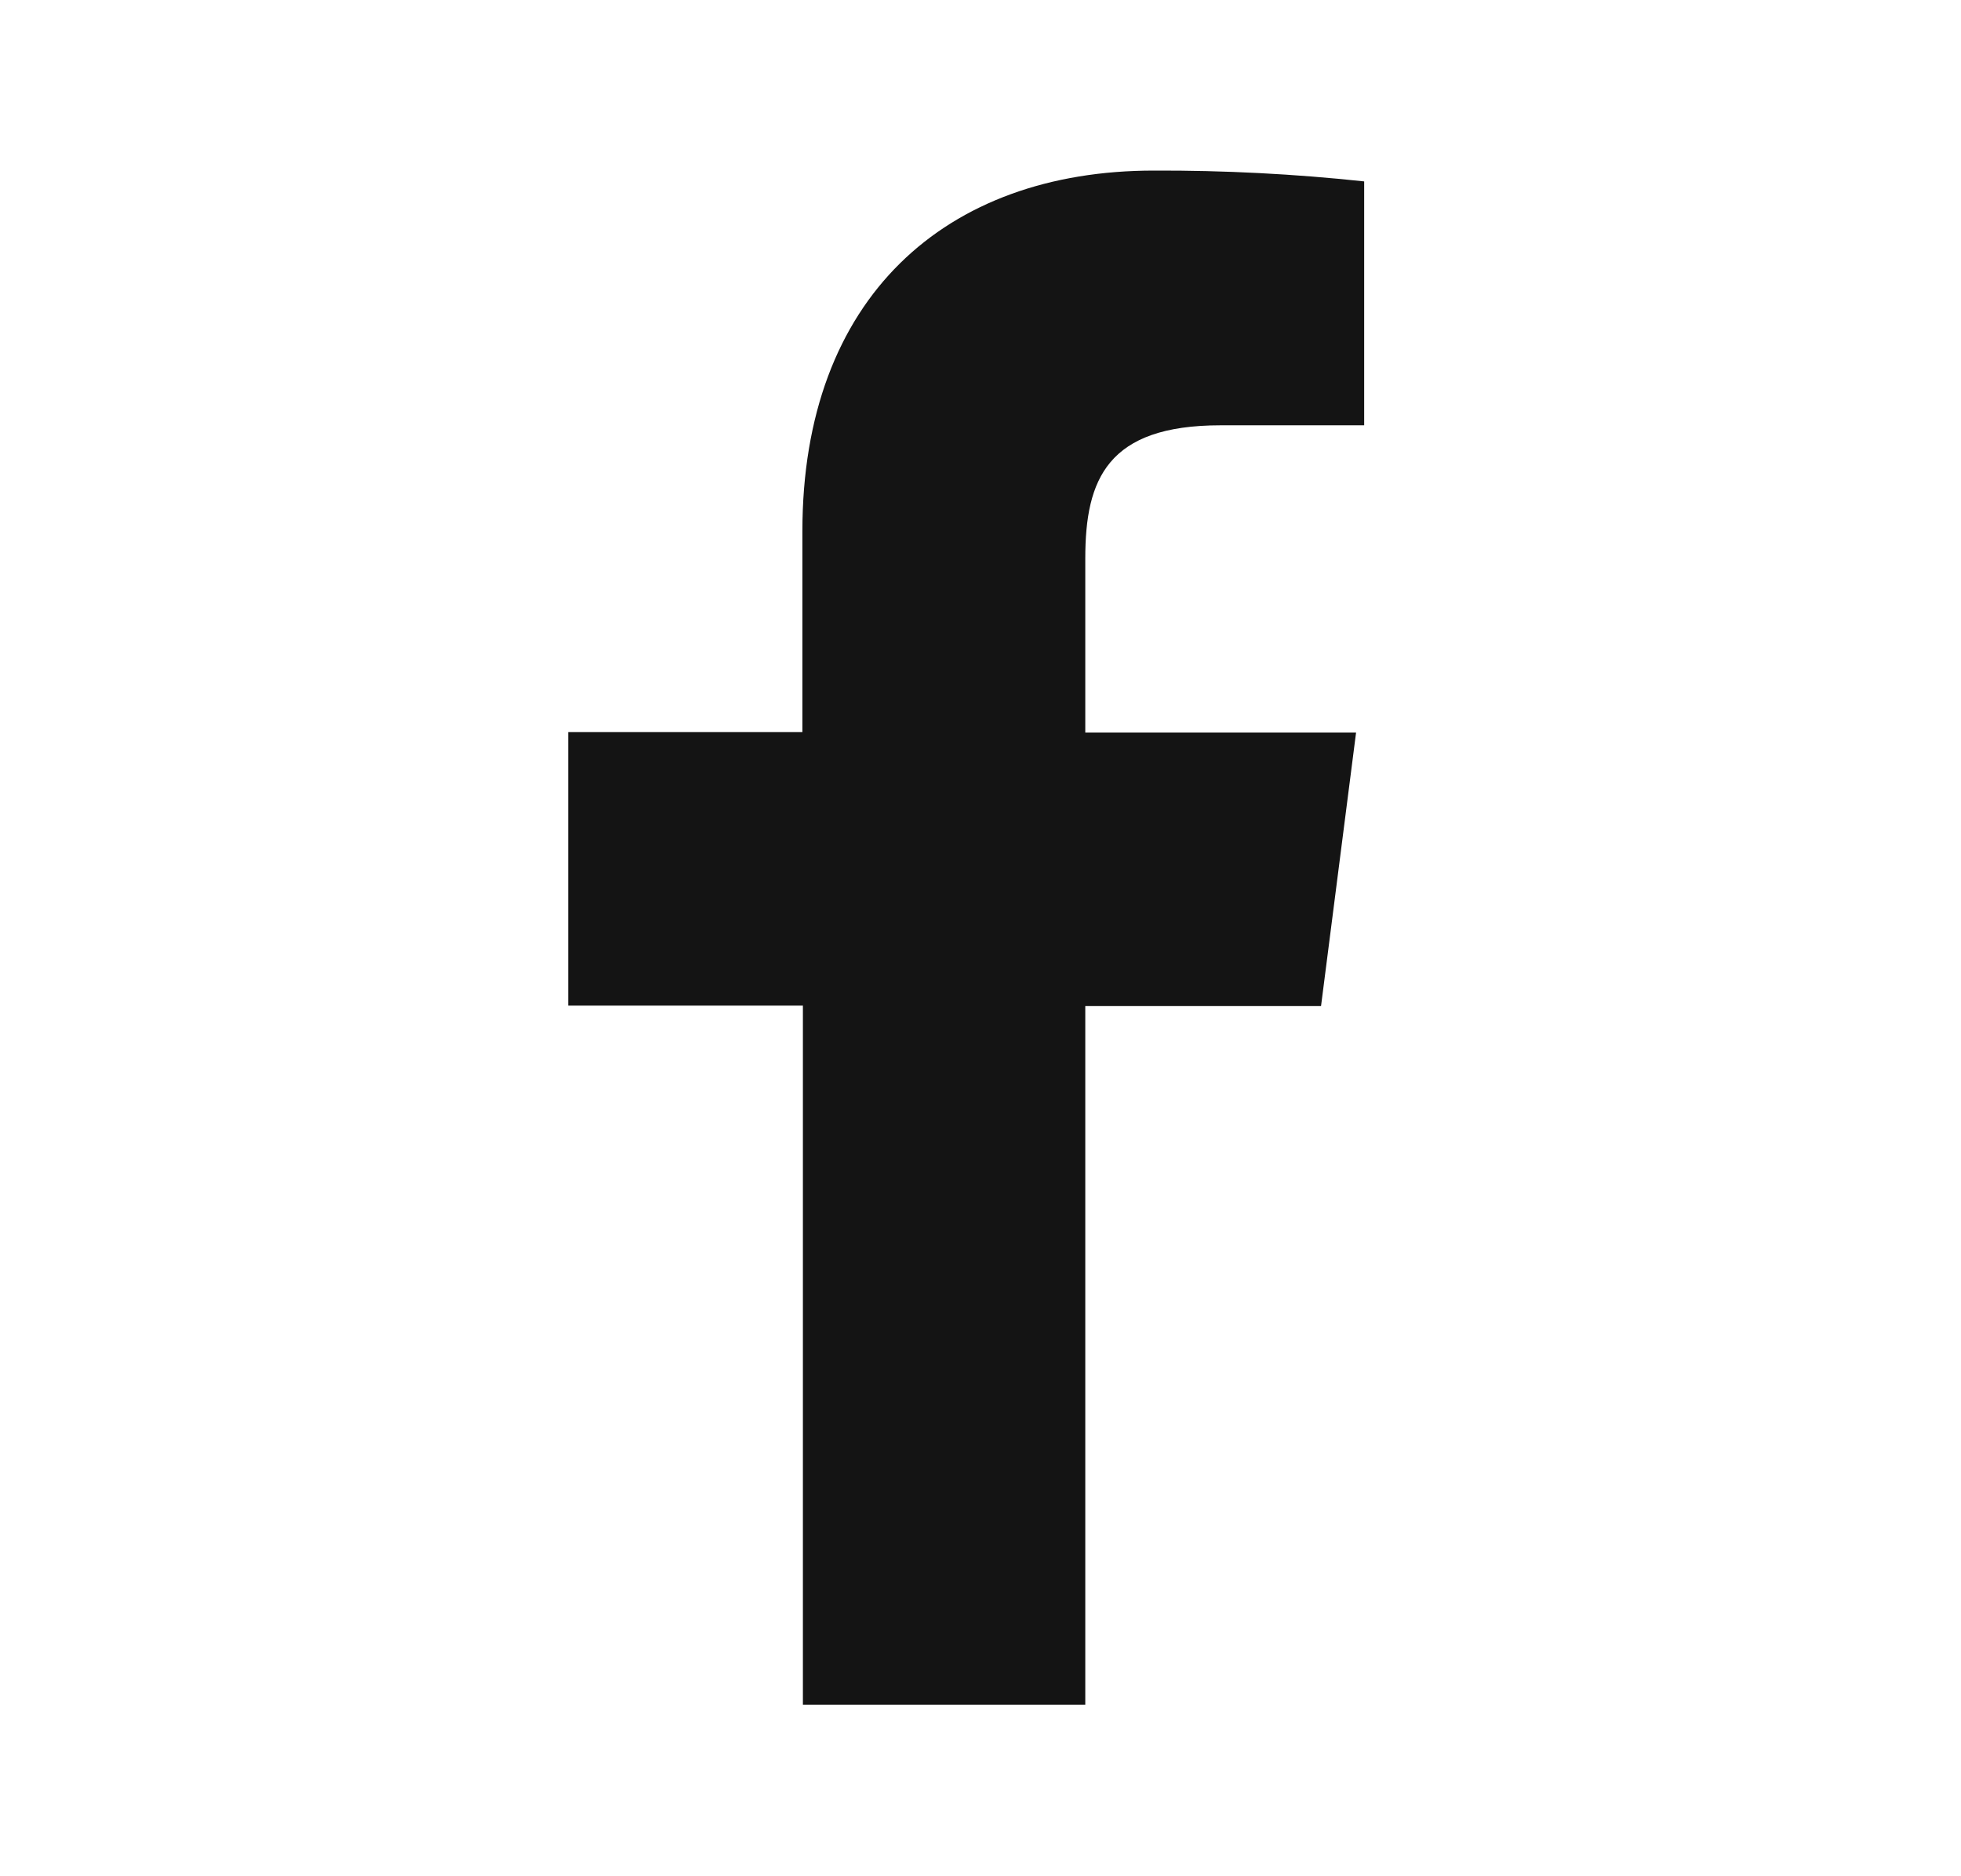
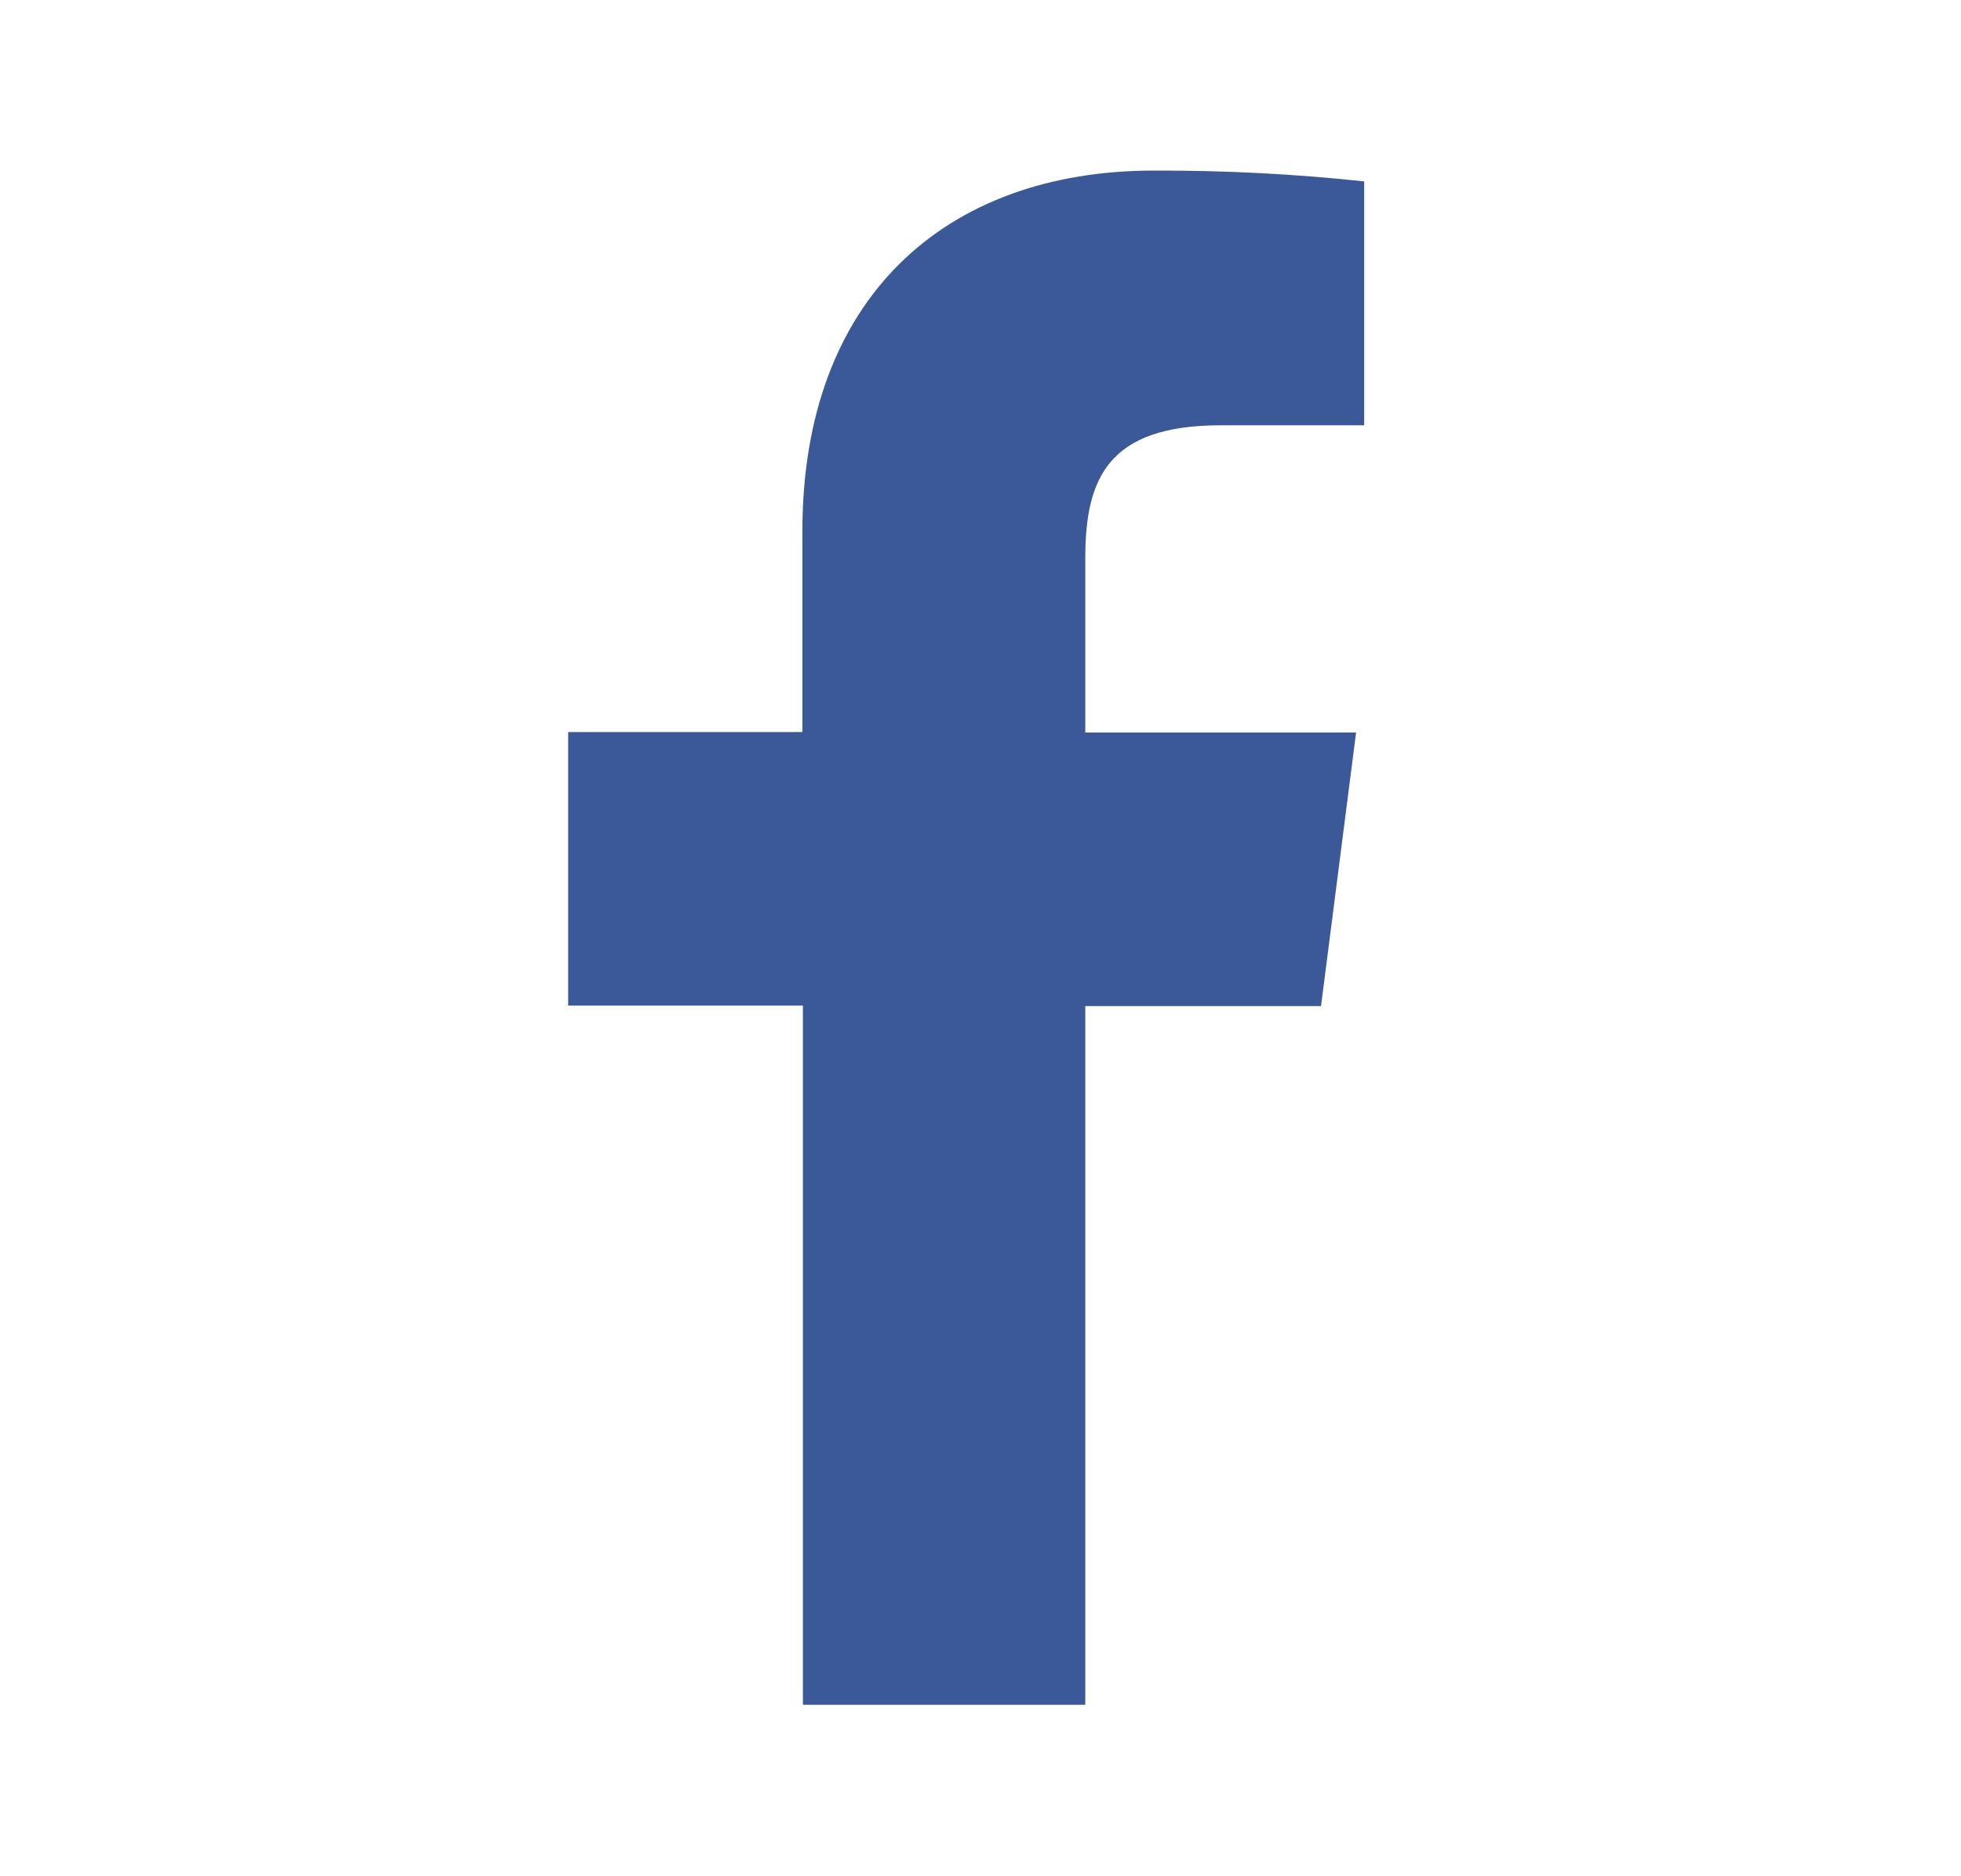
<svg xmlns="http://www.w3.org/2000/svg" width="23" height="22" viewBox="0 0 23 22" fill="none">
-   <path d="M12.729 19.998V11.802H15.494L15.905 8.593H12.729V6.549C12.729 5.623 12.987 4.989 14.316 4.989H16V2.128C15.181 2.04 14.357 1.998 13.533 2.001C11.089 2.001 9.411 3.493 9.411 6.232V8.587H6.664V11.796H9.417V19.998H12.729Z" fill="#141414" />
+   <path d="M12.729 19.998V11.802H15.494L15.905 8.593H12.729V6.549C12.729 5.623 12.987 4.989 14.316 4.989H16V2.128C15.181 2.04 14.357 1.998 13.533 2.001C11.089 2.001 9.411 3.493 9.411 6.232V8.587H6.664V11.796H9.417V19.998H12.729Z" fill="#3b5998" />
</svg>
